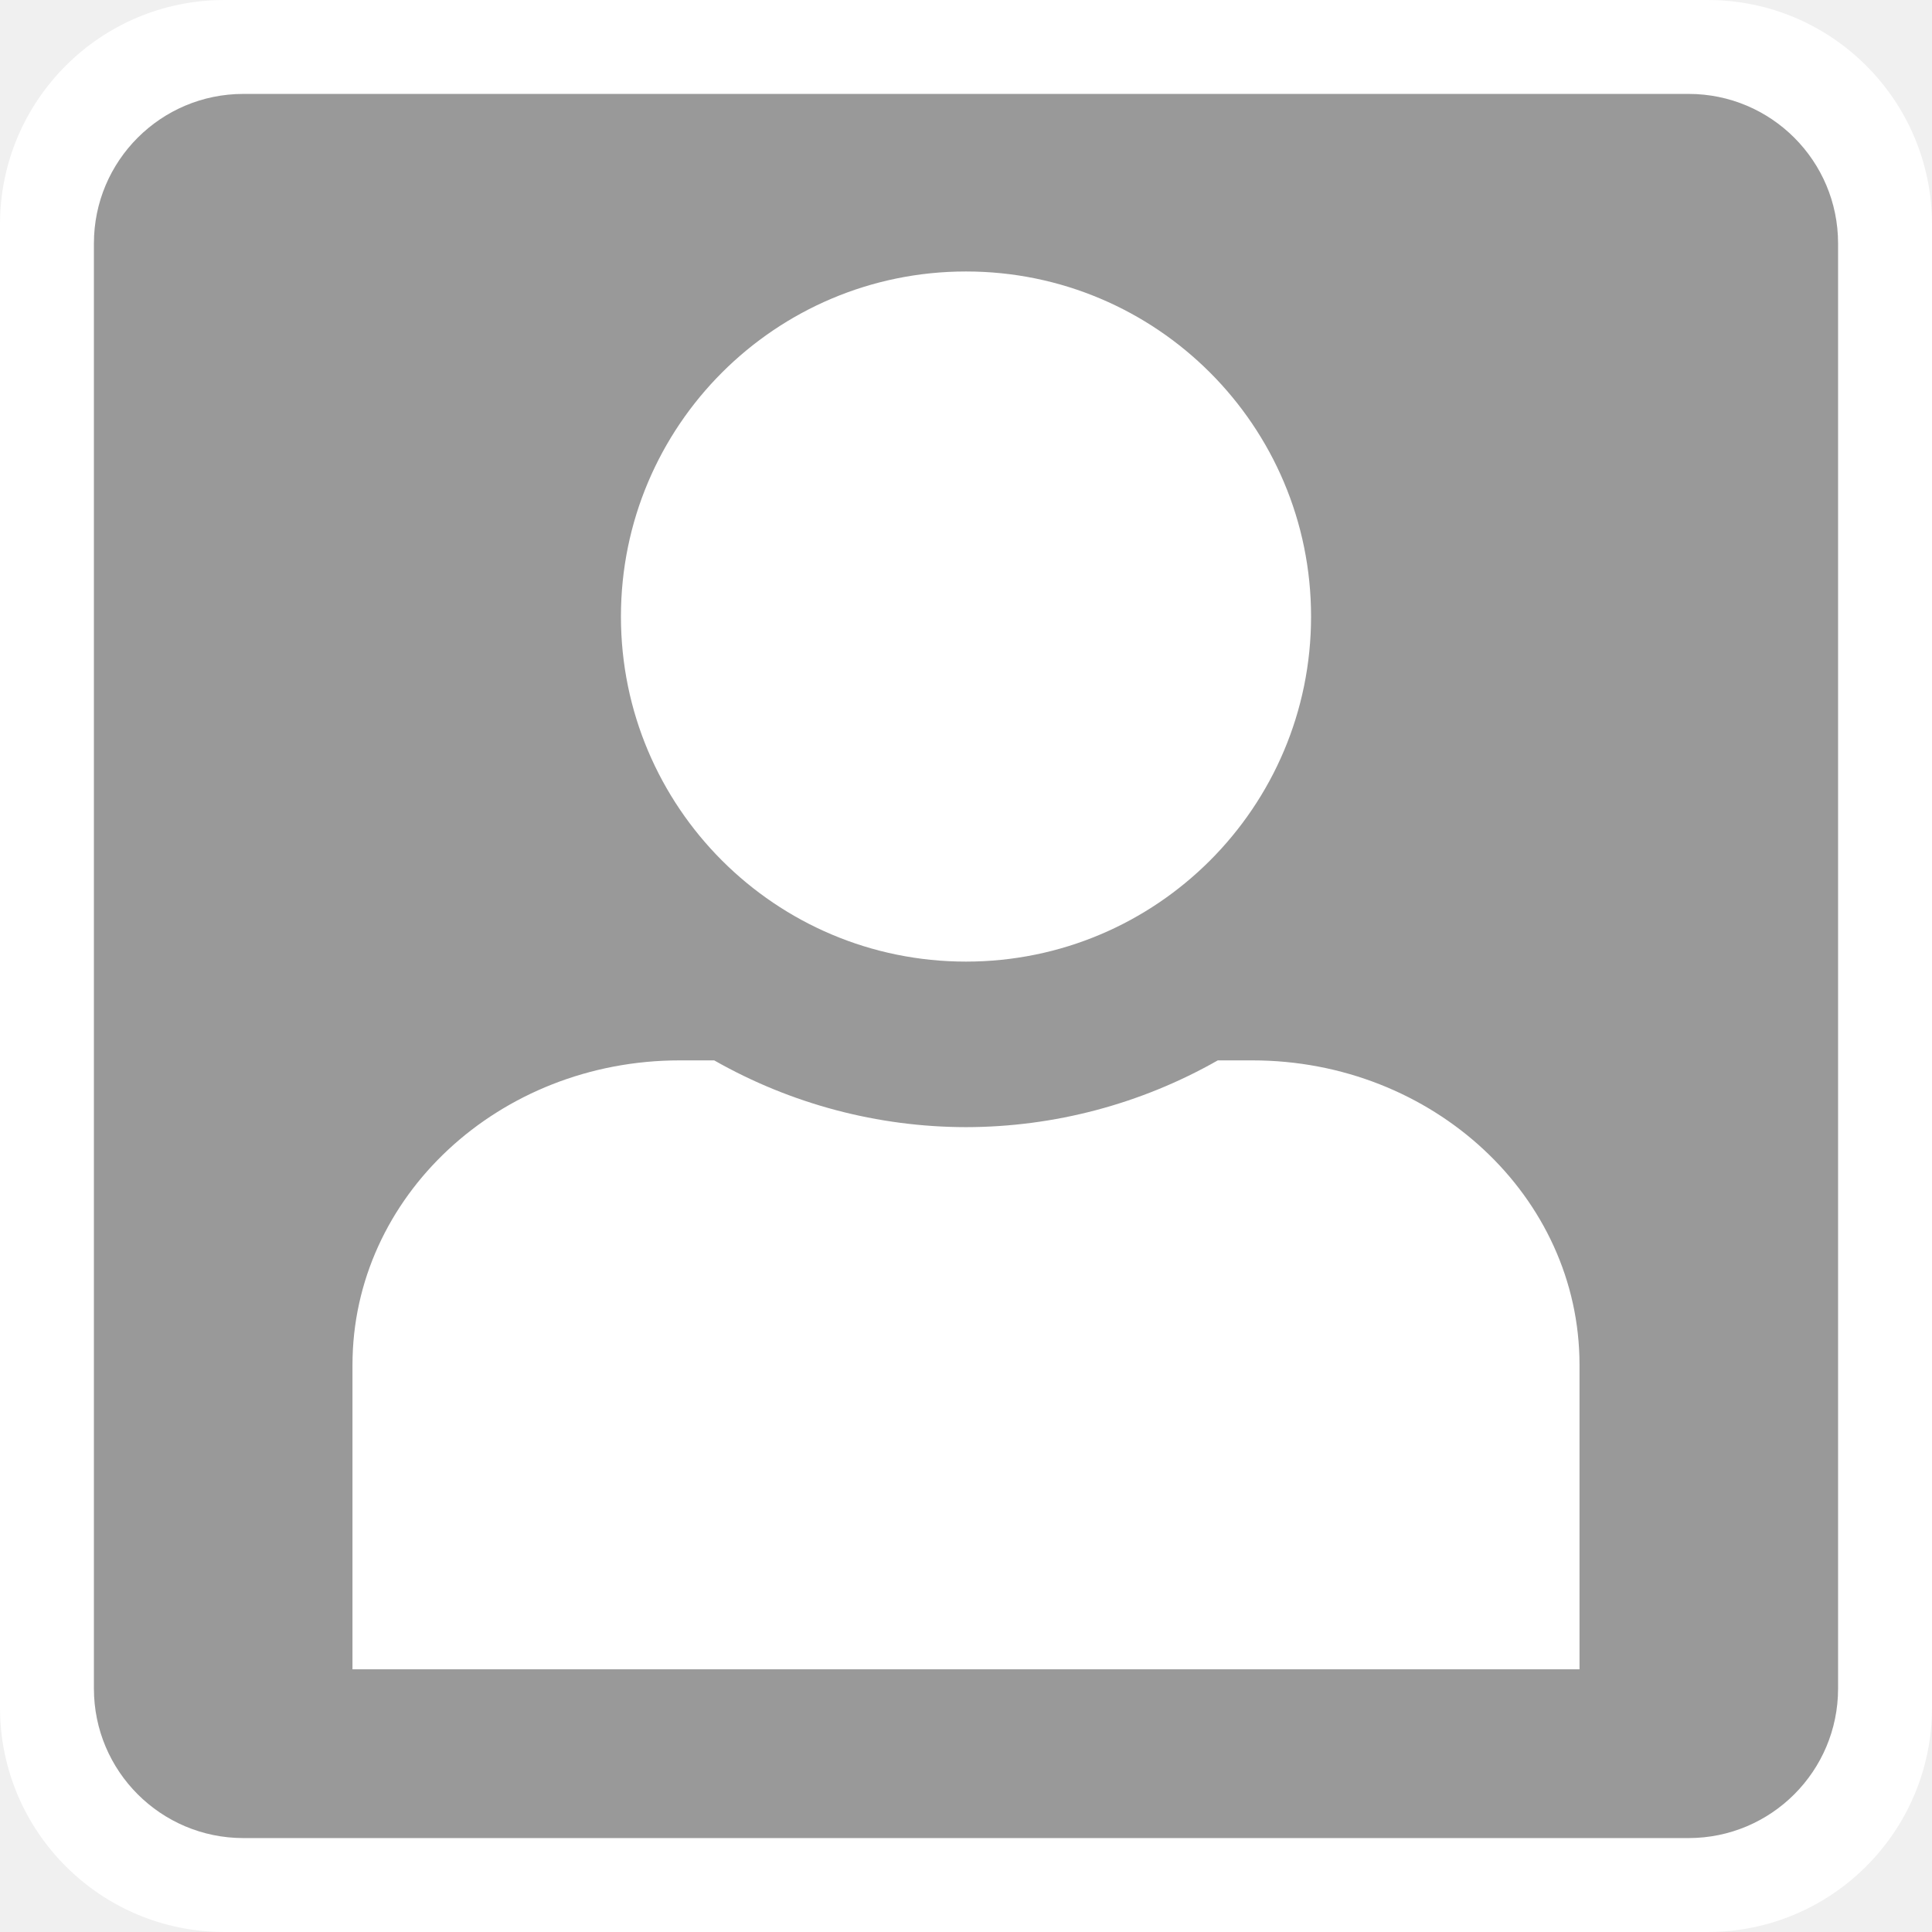
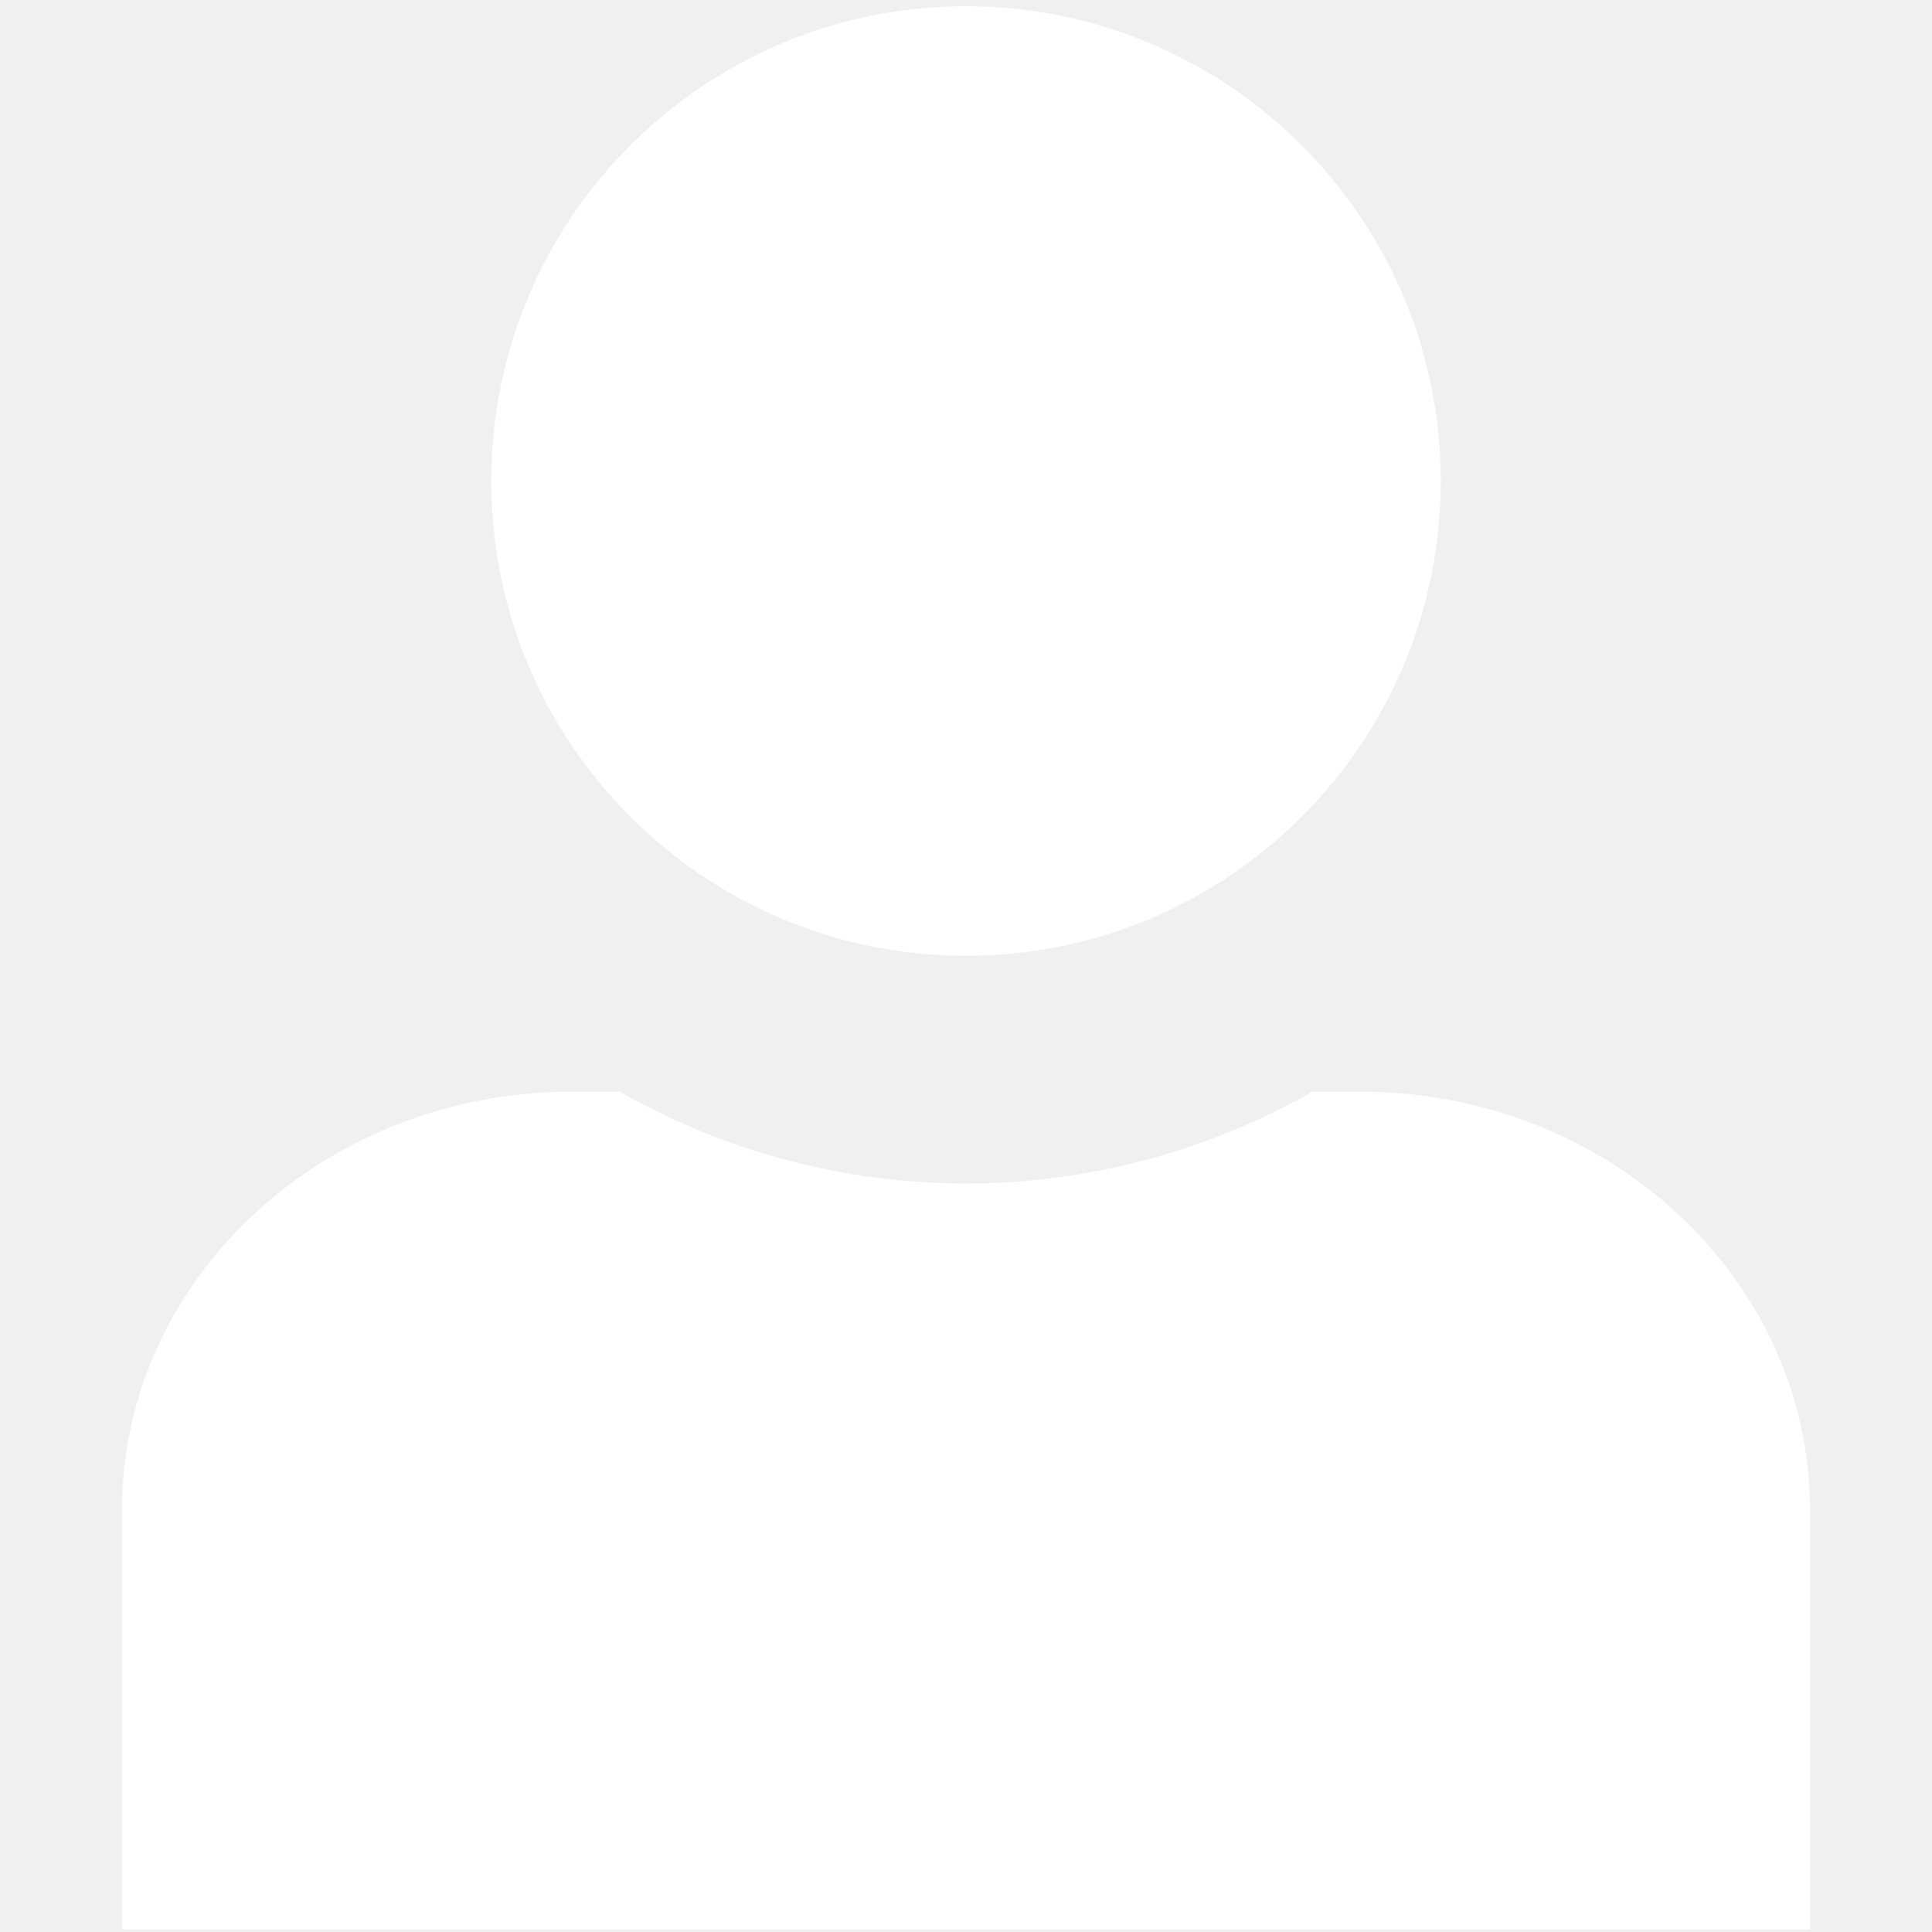
<svg xmlns="http://www.w3.org/2000/svg" width="200mm" height="200mm" viewBox="0 0 200 200" version="1.1" id="svg1">
  <defs id="defs1" />
  <g id="layer1">
-     <rect style="fill:#ffffff;fill-opacity:1;stroke:none;stroke-width:12;stroke-opacity:1;paint-order:stroke markers fill" id="rect1-7" width="200" height="200" x="-1.4210855e-14" y="0" ry="23.231" />
-     <rect style="fill:#999999;fill-opacity:1;stroke:none;stroke-width:10.833;stroke-opacity:1;paint-order:stroke markers fill" id="rect1" width="180.555" height="180.555" x="9.722" y="9.722" ry="15.475" />
-     <path d="M 100,28.103 A 35.721,35.721 0 0 0 64.279,63.824 35.721,35.721 0 0 0 100,99.545 35.721,35.721 0 0 0 135.721,63.824 35.721,35.721 0 0 0 100,28.103 Z" style="fill:#ffffff;stroke:none;stroke-width:35.514;paint-order:stroke fill markers" id="path7" />
-     <path d="M 126.066,109.77 A 52.858,52.858 0 0 1 100,116.682 52.858,52.858 0 0 1 73.934,109.77 h -3.574 c -18.703,1.8e-4 -33.866,14.107 -33.871,31.511 l -0.001,0.008 v 31.518 h 33.872 59.28 33.871 v -31.518 -0.008 c -0.004,-17.404 -15.168,-31.511 -33.871,-31.511 z" style="fill:#ffffff;stroke-width:24;paint-order:markers fill stroke" id="path6" />
+     <g id="g1" transform="matrix(1.375839,0,0,1.375839,-37.58386,-38.0159)">
+       <path d="M 100,28.103 A 35.721,35.721 0 0 0 64.279,63.824 35.721,35.721 0 0 0 100,99.545 35.721,35.721 0 0 0 135.721,63.824 35.721,35.721 0 0 0 100,28.103 Z" style="fill:#ffffff;stroke:none;stroke-width:35.514;paint-order:stroke fill markers" id="path7" />
+       <path d="M 126.066,109.77 A 52.858,52.858 0 0 1 100,116.682 52.858,52.858 0 0 1 73.934,109.77 h -3.574 c -18.703,1.8e-4 -33.866,14.107 -33.871,31.511 l -0.001,0.008 v 31.518 h 33.872 59.28 33.871 v -31.518 -0.008 c -0.004,-17.404 -15.168,-31.511 -33.871,-31.511 z" style="fill:#ffffff;stroke-width:24;paint-order:markers fill stroke" id="path6" />
+     </g>
  </g>
</svg>
